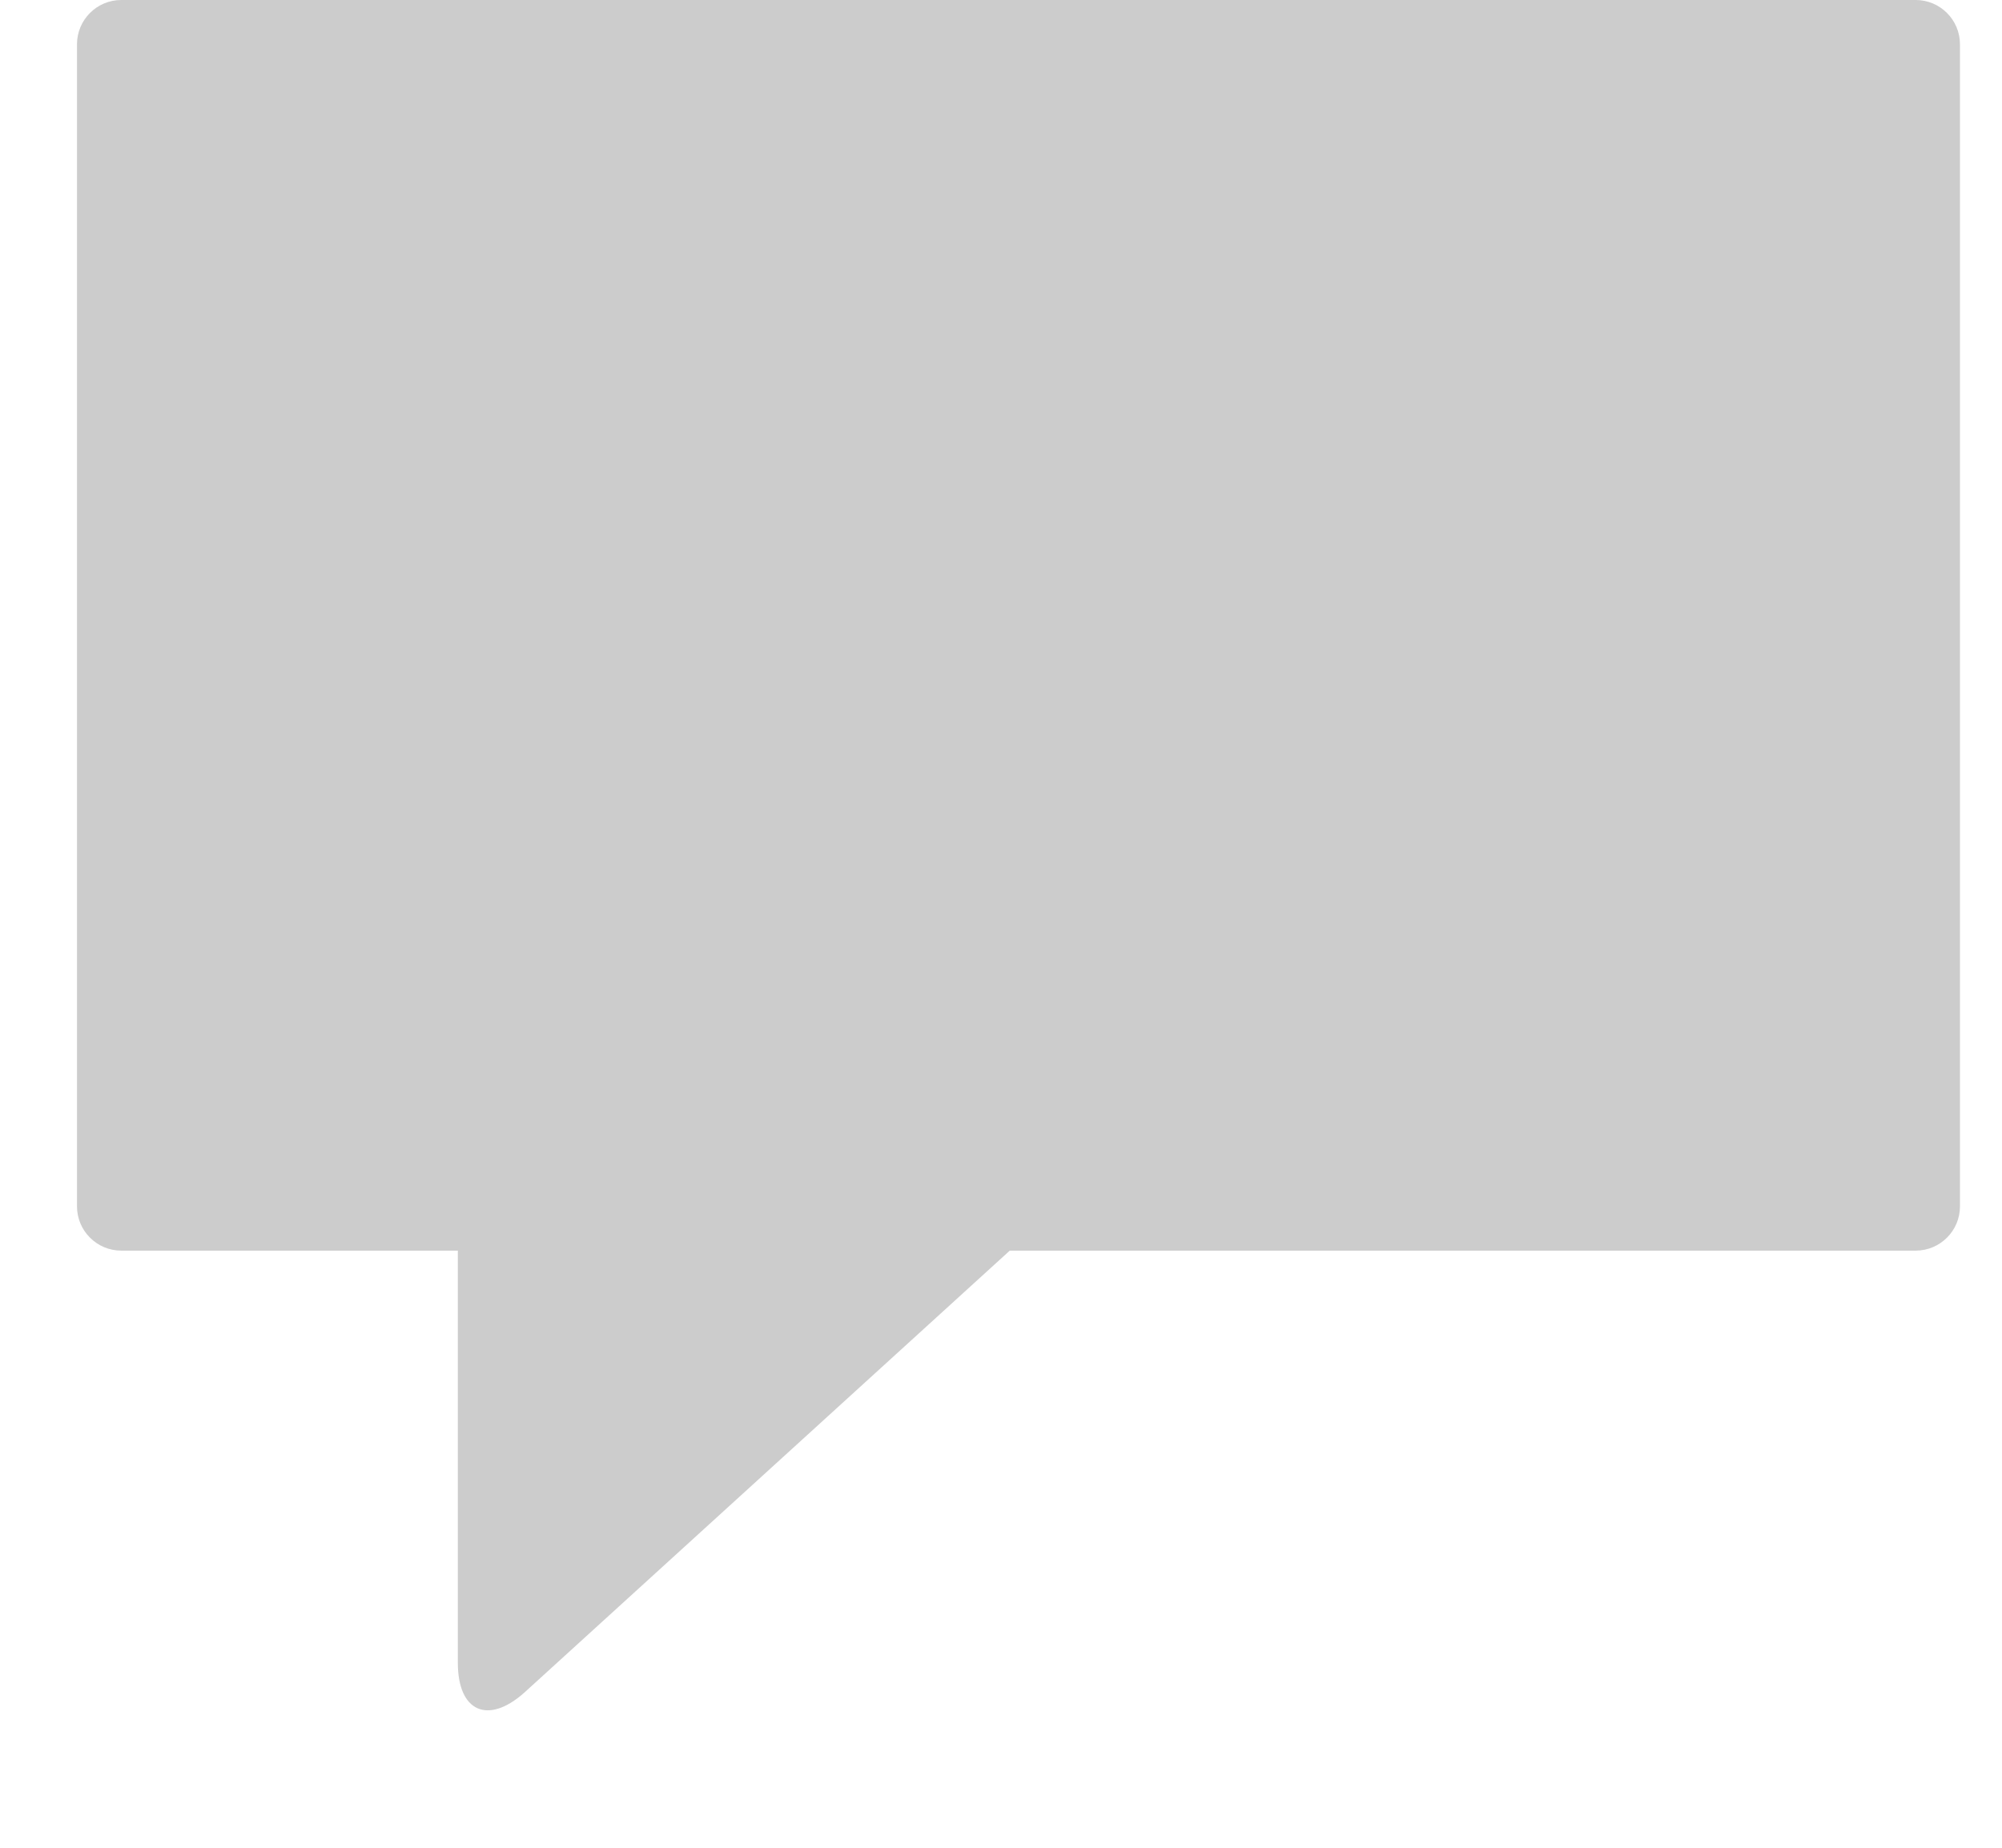
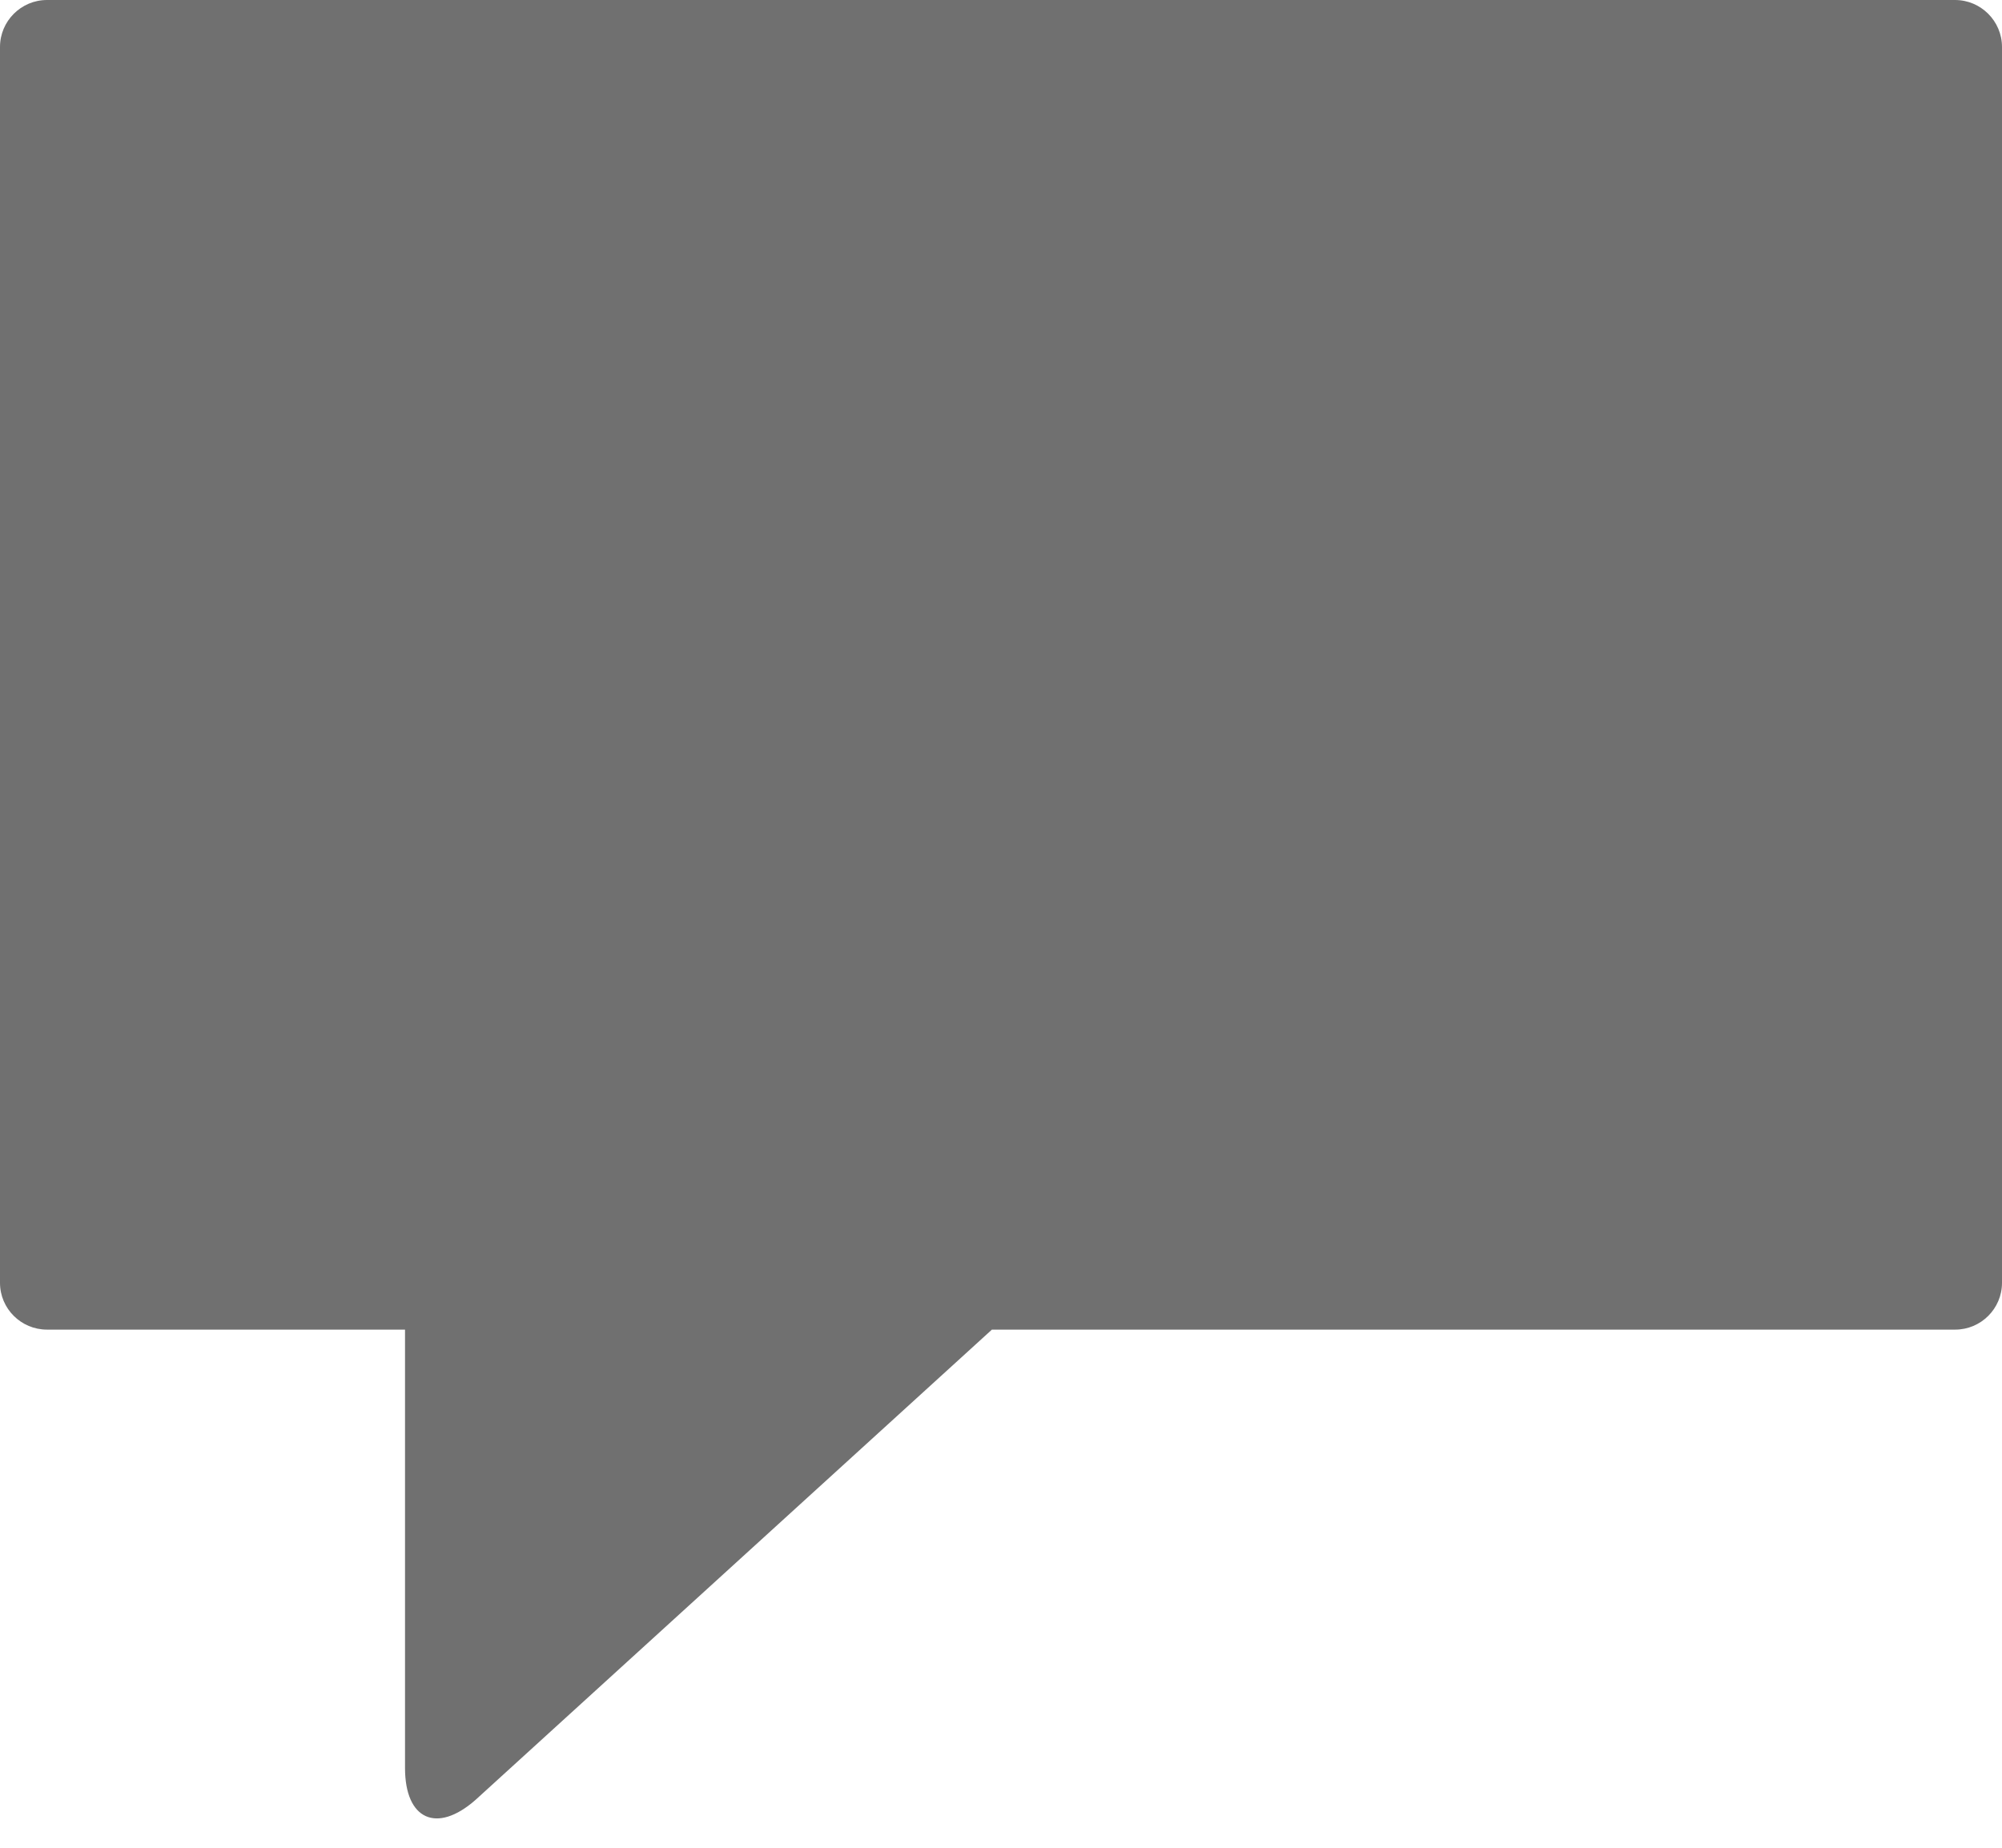
<svg xmlns="http://www.w3.org/2000/svg" width="13px" height="12px" viewBox="0 0 13 12" version="1.1">
-   <defs />
-   <g id="Storystream" stroke="none" stroke-width="1" fill="none" fill-rule="evenodd">
-     <g id="storystream-verm_3-desktop" transform="translate(-1029, -2397)" fill="#CCCCCC">
-       <g id="Group-Copy-2" transform="translate(209, 60)">
-         <g id="Group" transform="translate(44.5, 2300)">
-           <g id="34-Kommentare---+-Imported-Layers-Copy-4" transform="translate(776, 34)">
-             <path d="M0.287,11.122 L2.473,11.122 L2.473,13.799 C2.473,14.115 2.667,14.203 2.903,13.994 L6.057,11.122 L11.94,11.122 C12.098,11.122 12.227,10.993 12.227,10.835 L12.227,3.287 C12.227,3.129 12.098,3 11.94,3 L0.287,3 C0.129,3 0,3.129 0,3.287 L0,10.835 C0,10.993 0.129,11.122 0.287,11.122 Z" id="storystream_kommentare" />
-           </g>
-         </g>
-       </g>
-     </g>
-   </g>
+   <path fill="#707070" d="M0.305,8.635h2.325v2.847c0,0.335,0.206,0.429,0.458,0.207         l3.353-3.054h6.255C12.863,8.635,13,8.499,13,8.331V0.305C13,0.137,12.863,0,12.695,0         H0.305C0.137,0,0,0.137,0,0.305v8.026C0,8.499,0.137,8.635,0.305,8.635z" />
</svg>
